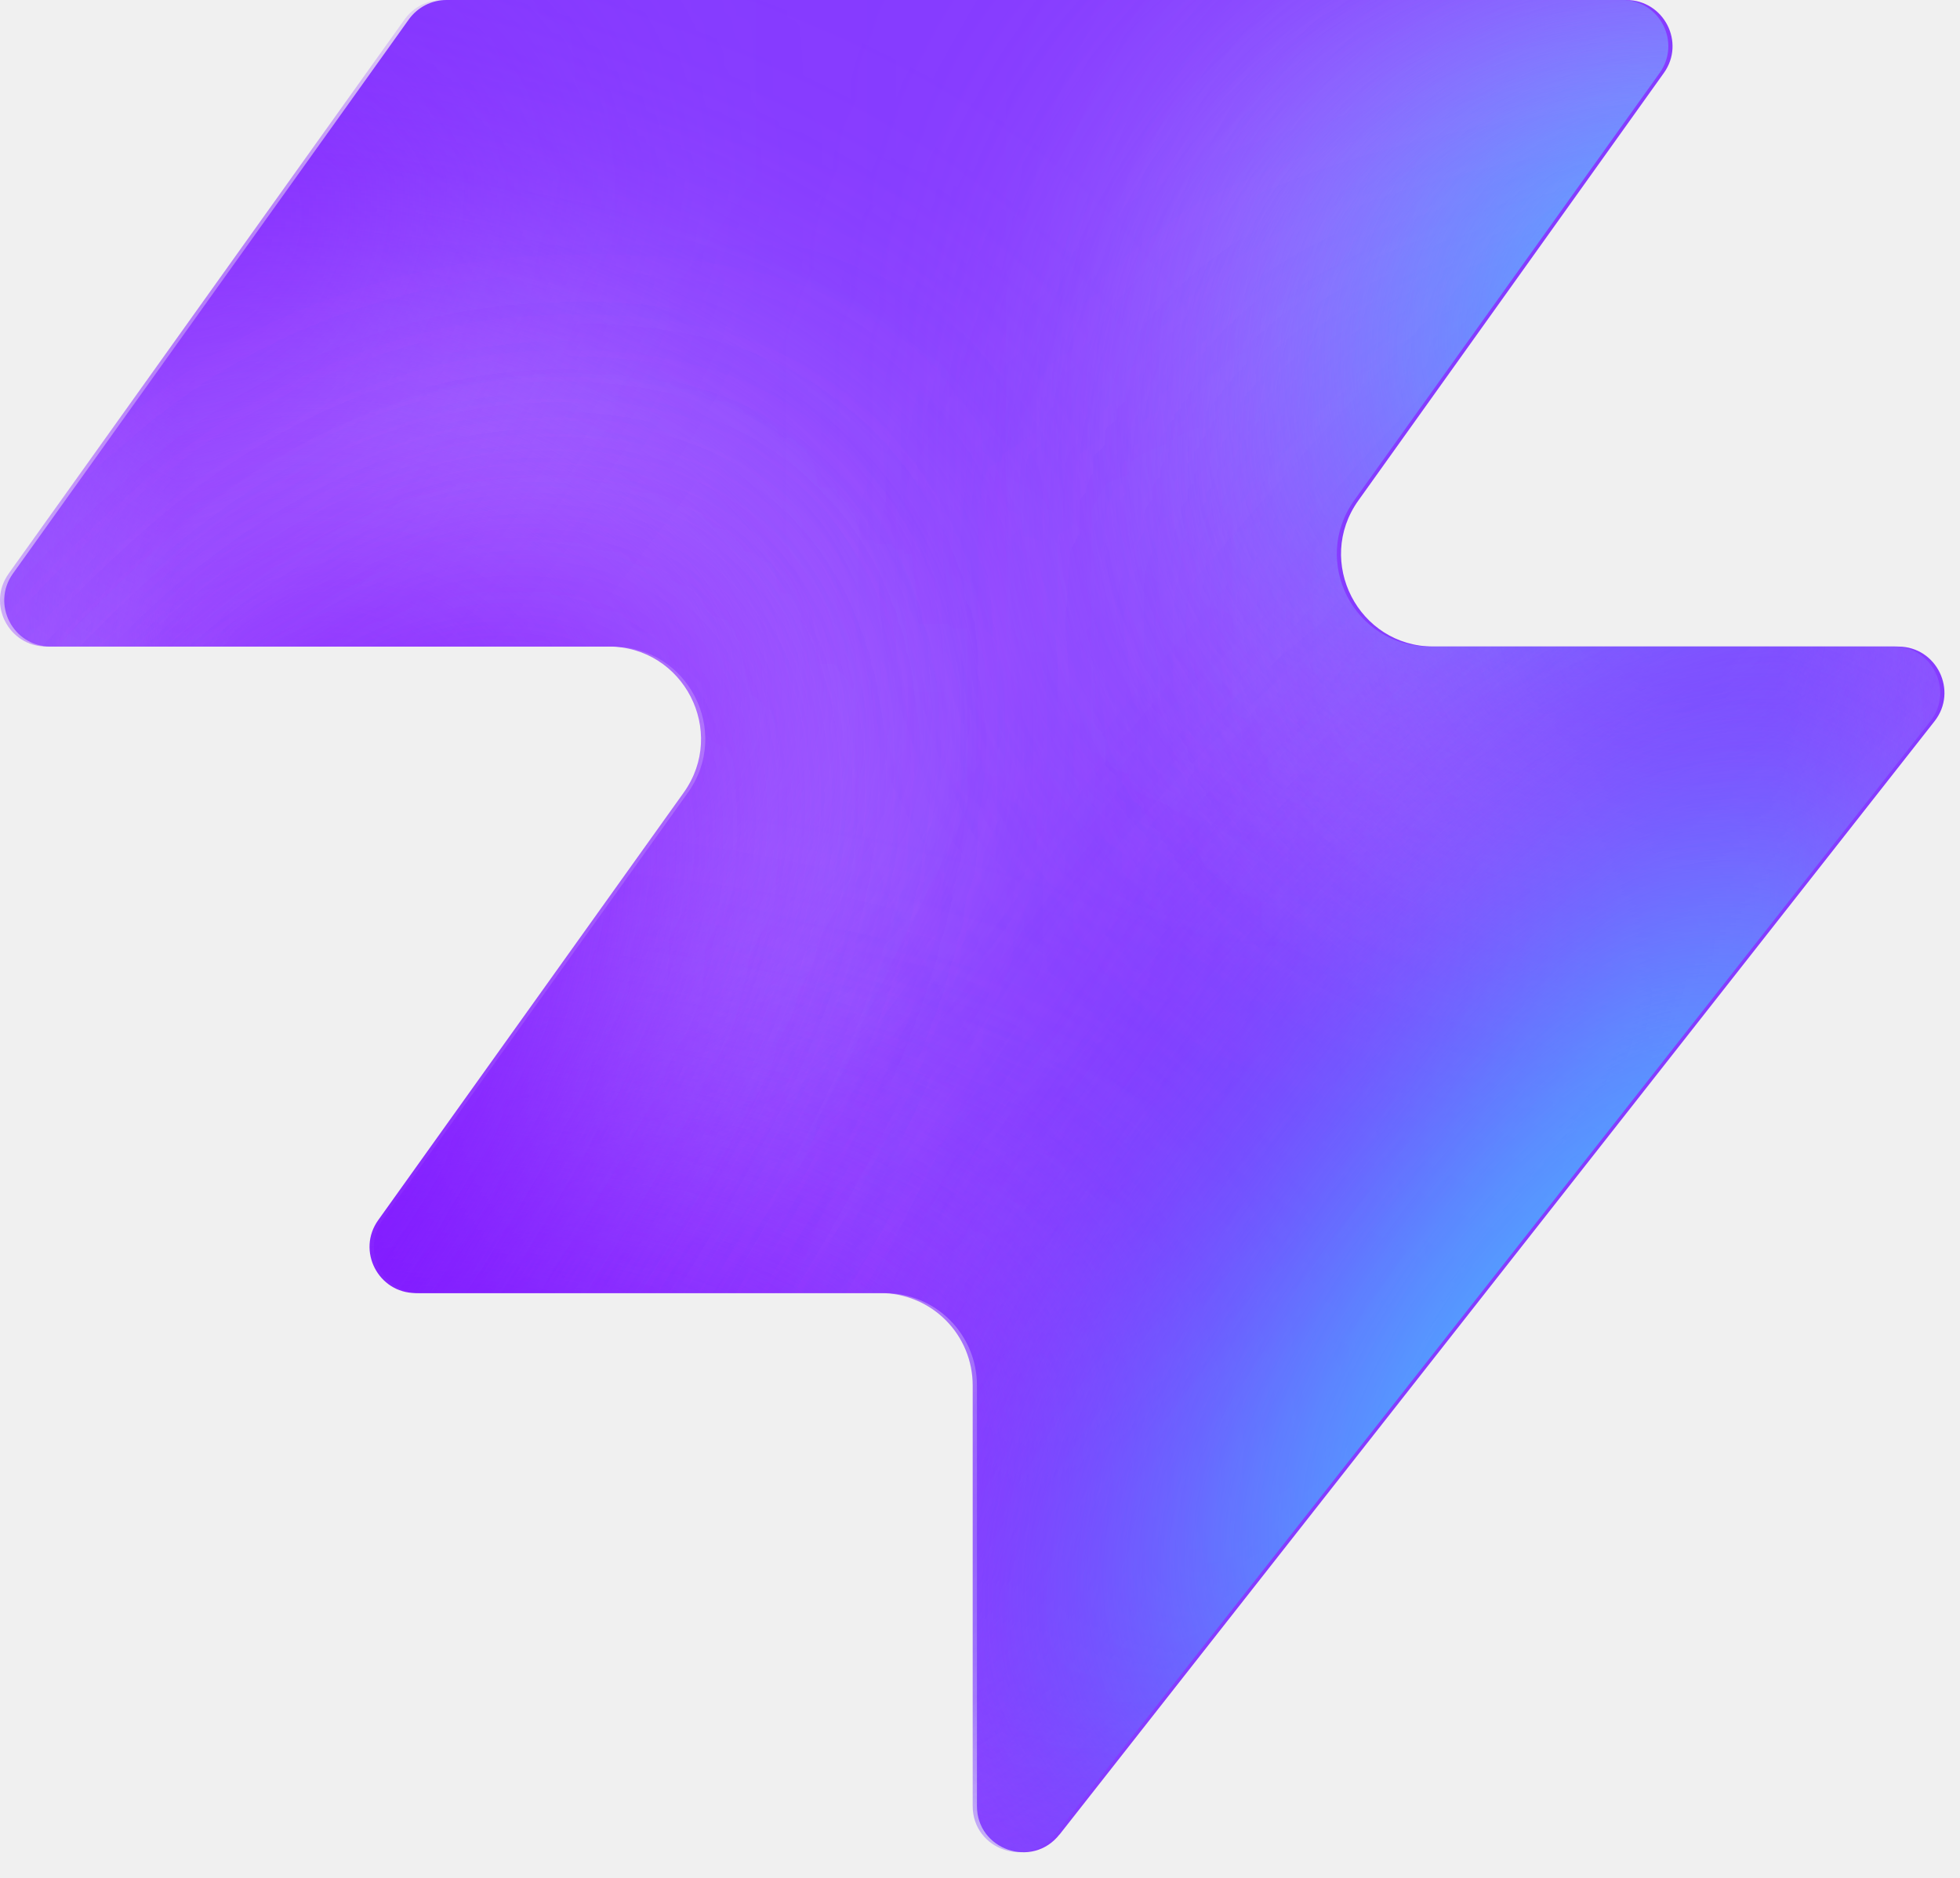
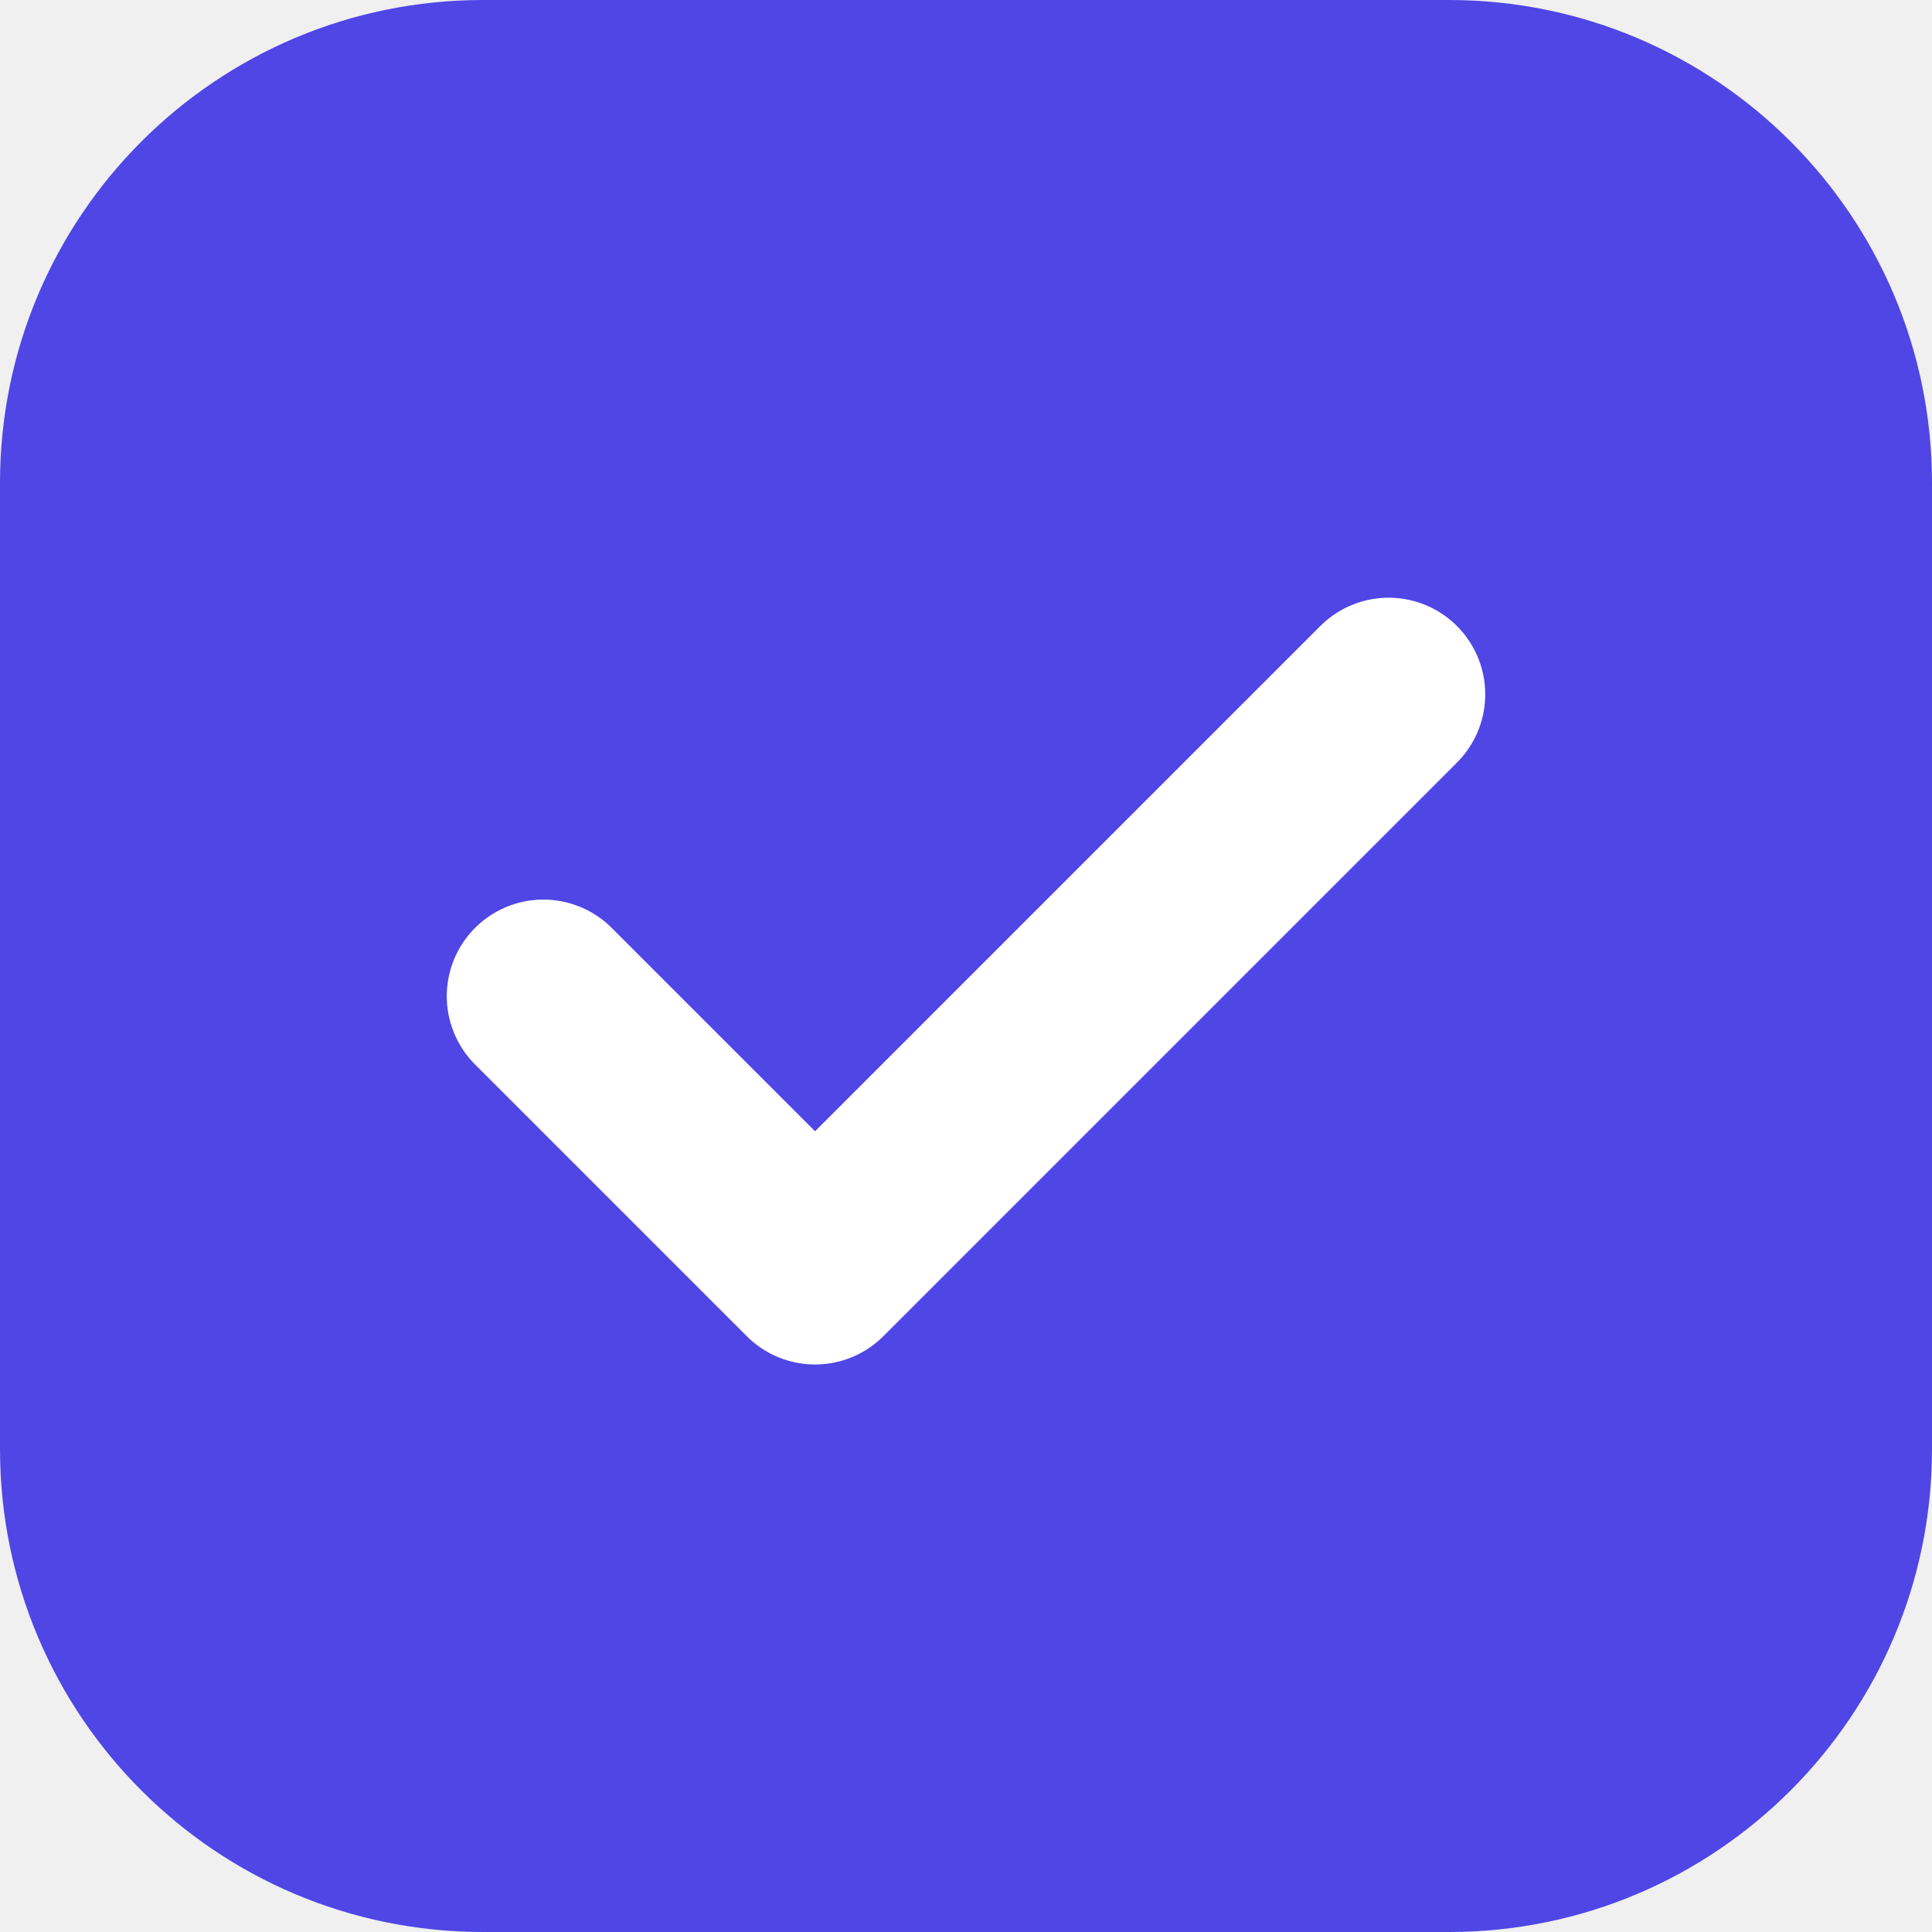
- <svg xmlns="http://www.w3.org/2000/svg" width="48" height="46" fill="none" viewBox="0 0 48 46">
-   <path fill="#863bff" d="M25.946 44.938c-.664.845-2.021.375-2.021-.698V33.937a2.26 2.26 0 0 0-2.262-2.262H10.287c-.92 0-1.456-1.04-.92-1.788l7.48-10.471c1.07-1.497 0-3.578-1.842-3.578H1.237c-.92 0-1.456-1.04-.92-1.788L10.013.474c.214-.297.556-.474.92-.474h28.894c.92 0 1.456 1.04.92 1.788l-7.48 10.471c-1.07 1.498 0 3.579 1.842 3.579h11.377c.943 0 1.473 1.088.89 1.83L25.947 44.94z" style="fill:#863bff;fill:color(display-p3 .525 .23 1);fill-opacity:1" />
-   <mask id="a" width="48" height="46" x="0" y="0" maskUnits="userSpaceOnUse" style="mask-type:alpha">
-     <path fill="#000" d="M25.842 44.938c-.664.844-2.021.375-2.021-.698V33.937a2.26 2.26 0 0 0-2.262-2.262H10.183c-.92 0-1.456-1.04-.92-1.788l7.48-10.471c1.07-1.498 0-3.579-1.842-3.579H1.133c-.92 0-1.456-1.04-.92-1.787L9.91.473c.214-.297.556-.474.92-.474h28.894c.92 0 1.456 1.04.92 1.788l-7.48 10.471c-1.07 1.498 0 3.578 1.842 3.578h11.377c.943 0 1.473 1.088.89 1.832L25.843 44.94z" style="fill:#000;fill-opacity:1" />
-   </mask>
-   <g mask="url(#a)">
-     <g filter="url(#b)">
-       <ellipse cx="5.508" cy="14.704" fill="#ede6ff" rx="5.508" ry="14.704" style="fill:#ede6ff;fill:color(display-p3 .927 .903 1);fill-opacity:1" transform="matrix(.00324 1 1 -.00324 -4.47 31.516)" />
-     </g>
-     <g filter="url(#c)">
-       <ellipse cx="10.399" cy="29.851" fill="#ede6ff" rx="10.399" ry="29.851" style="fill:#ede6ff;fill:color(display-p3 .927 .903 1);fill-opacity:1" transform="matrix(.00324 1 1 -.00324 -39.328 7.883)" />
-     </g>
-     <g filter="url(#d)">
-       <ellipse cx="5.508" cy="30.487" fill="#7e14ff" rx="5.508" ry="30.487" style="fill:#7e14ff;fill:color(display-p3 .492 .077 1);fill-opacity:1" transform="rotate(89.814 -25.913 -14.639)scale(1 -1)" />
-     </g>
-     <g filter="url(#e)">
-       <ellipse cx="5.508" cy="30.599" fill="#7e14ff" rx="5.508" ry="30.599" style="fill:#7e14ff;fill:color(display-p3 .492 .077 1);fill-opacity:1" transform="rotate(89.814 -32.644 -3.334)scale(1 -1)" />
-     </g>
-     <g filter="url(#f)">
-       <ellipse cx="5.508" cy="30.599" fill="#7e14ff" rx="5.508" ry="30.599" style="fill:#7e14ff;fill:color(display-p3 .492 .077 1);fill-opacity:1" transform="matrix(.00324 1 1 -.00324 -34.34 30.47)" />
-     </g>
-     <g filter="url(#g)">
-       <ellipse cx="14.072" cy="22.078" fill="#ede6ff" rx="14.072" ry="22.078" style="fill:#ede6ff;fill:color(display-p3 .927 .903 1);fill-opacity:1" transform="rotate(93.35 24.506 48.493)scale(-1 1)" />
-     </g>
-     <g filter="url(#h)">
-       <ellipse cx="3.47" cy="21.501" fill="#7e14ff" rx="3.47" ry="21.501" style="fill:#7e14ff;fill:color(display-p3 .492 .077 1);fill-opacity:1" transform="rotate(89.009 28.708 47.59)scale(-1 1)" />
-     </g>
-     <g filter="url(#i)">
-       <ellipse cx="3.47" cy="21.501" fill="#7e14ff" rx="3.47" ry="21.501" style="fill:#7e14ff;fill:color(display-p3 .492 .077 1);fill-opacity:1" transform="rotate(89.009 28.708 47.59)scale(-1 1)" />
-     </g>
-     <g filter="url(#j)">
-       <ellipse cx=".387" cy="8.972" fill="#7e14ff" rx="4.407" ry="29.108" style="fill:#7e14ff;fill:color(display-p3 .492 .077 1);fill-opacity:1" transform="rotate(39.51 .387 8.972)" />
-     </g>
-     <g filter="url(#k)">
-       <ellipse cx="47.523" cy="-6.092" fill="#7e14ff" rx="4.407" ry="29.108" style="fill:#7e14ff;fill:color(display-p3 .492 .077 1);fill-opacity:1" transform="rotate(37.892 47.523 -6.092)" />
-     </g>
-     <g filter="url(#l)">
-       <ellipse cx="41.412" cy="6.333" fill="#47bfff" rx="5.971" ry="9.665" style="fill:#47bfff;fill:color(display-p3 .28 .748 1);fill-opacity:1" transform="rotate(37.892 41.412 6.333)" />
-     </g>
-     <g filter="url(#m)">
-       <ellipse cx="-1.879" cy="38.332" fill="#7e14ff" rx="4.407" ry="29.108" style="fill:#7e14ff;fill:color(display-p3 .492 .077 1);fill-opacity:1" transform="rotate(37.892 -1.88 38.332)" />
-     </g>
-     <g filter="url(#n)">
-       <ellipse cx="-1.879" cy="38.332" fill="#7e14ff" rx="4.407" ry="29.108" style="fill:#7e14ff;fill:color(display-p3 .492 .077 1);fill-opacity:1" transform="rotate(37.892 -1.88 38.332)" />
-     </g>
-     <g filter="url(#o)">
-       <ellipse cx="35.651" cy="29.907" fill="#7e14ff" rx="4.407" ry="29.108" style="fill:#7e14ff;fill:color(display-p3 .492 .077 1);fill-opacity:1" transform="rotate(37.892 35.651 29.907)" />
-     </g>
-     <g filter="url(#p)">
-       <ellipse cx="38.418" cy="32.4" fill="#47bfff" rx="5.971" ry="15.297" style="fill:#47bfff;fill:color(display-p3 .28 .748 1);fill-opacity:1" transform="rotate(37.892 38.418 32.4)" />
-     </g>
-   </g>
-   <defs>
-     <filter id="b" width="60.045" height="41.654" x="-19.77" y="16.149" color-interpolation-filters="sRGB" filterUnits="userSpaceOnUse">
-       <feFlood flood-opacity="0" result="BackgroundImageFix" />
-       <feBlend in="SourceGraphic" in2="BackgroundImageFix" result="shape" />
-       <feGaussianBlur result="effect1_foregroundBlur_2002_17158" stdDeviation="7.659" />
-     </filter>
-     <filter id="c" width="90.34" height="51.437" x="-54.613" y="-7.533" color-interpolation-filters="sRGB" filterUnits="userSpaceOnUse">
-       <feFlood flood-opacity="0" result="BackgroundImageFix" />
-       <feBlend in="SourceGraphic" in2="BackgroundImageFix" result="shape" />
-       <feGaussianBlur result="effect1_foregroundBlur_2002_17158" stdDeviation="7.659" />
-     </filter>
-     <filter id="d" width="79.355" height="29.4" x="-49.64" y="2.03" color-interpolation-filters="sRGB" filterUnits="userSpaceOnUse">
-       <feFlood flood-opacity="0" result="BackgroundImageFix" />
-       <feBlend in="SourceGraphic" in2="BackgroundImageFix" result="shape" />
-       <feGaussianBlur result="effect1_foregroundBlur_2002_17158" stdDeviation="4.596" />
-     </filter>
-     <filter id="e" width="79.579" height="29.4" x="-45.045" y="20.029" color-interpolation-filters="sRGB" filterUnits="userSpaceOnUse">
-       <feFlood flood-opacity="0" result="BackgroundImageFix" />
-       <feBlend in="SourceGraphic" in2="BackgroundImageFix" result="shape" />
-       <feGaussianBlur result="effect1_foregroundBlur_2002_17158" stdDeviation="4.596" />
-     </filter>
-     <filter id="f" width="79.579" height="29.4" x="-43.513" y="21.178" color-interpolation-filters="sRGB" filterUnits="userSpaceOnUse">
-       <feFlood flood-opacity="0" result="BackgroundImageFix" />
-       <feBlend in="SourceGraphic" in2="BackgroundImageFix" result="shape" />
-       <feGaussianBlur result="effect1_foregroundBlur_2002_17158" stdDeviation="4.596" />
-     </filter>
-     <filter id="g" width="74.749" height="58.852" x="15.756" y="-17.901" color-interpolation-filters="sRGB" filterUnits="userSpaceOnUse">
-       <feFlood flood-opacity="0" result="BackgroundImageFix" />
-       <feBlend in="SourceGraphic" in2="BackgroundImageFix" result="shape" />
-       <feGaussianBlur result="effect1_foregroundBlur_2002_17158" stdDeviation="7.659" />
-     </filter>
-     <filter id="h" width="61.377" height="25.362" x="23.548" y="2.284" color-interpolation-filters="sRGB" filterUnits="userSpaceOnUse">
-       <feFlood flood-opacity="0" result="BackgroundImageFix" />
-       <feBlend in="SourceGraphic" in2="BackgroundImageFix" result="shape" />
-       <feGaussianBlur result="effect1_foregroundBlur_2002_17158" stdDeviation="4.596" />
-     </filter>
-     <filter id="i" width="61.377" height="25.362" x="23.548" y="2.284" color-interpolation-filters="sRGB" filterUnits="userSpaceOnUse">
-       <feFlood flood-opacity="0" result="BackgroundImageFix" />
-       <feBlend in="SourceGraphic" in2="BackgroundImageFix" result="shape" />
-       <feGaussianBlur result="effect1_foregroundBlur_2002_17158" stdDeviation="4.596" />
-     </filter>
-     <filter id="j" width="56.045" height="63.649" x="-27.636" y="-22.853" color-interpolation-filters="sRGB" filterUnits="userSpaceOnUse">
-       <feFlood flood-opacity="0" result="BackgroundImageFix" />
-       <feBlend in="SourceGraphic" in2="BackgroundImageFix" result="shape" />
-       <feGaussianBlur result="effect1_foregroundBlur_2002_17158" stdDeviation="4.596" />
-     </filter>
-     <filter id="k" width="54.814" height="64.646" x="20.116" y="-38.415" color-interpolation-filters="sRGB" filterUnits="userSpaceOnUse">
-       <feFlood flood-opacity="0" result="BackgroundImageFix" />
-       <feBlend in="SourceGraphic" in2="BackgroundImageFix" result="shape" />
-       <feGaussianBlur result="effect1_foregroundBlur_2002_17158" stdDeviation="4.596" />
-     </filter>
-     <filter id="l" width="33.541" height="35.313" x="24.641" y="-11.323" color-interpolation-filters="sRGB" filterUnits="userSpaceOnUse">
-       <feFlood flood-opacity="0" result="BackgroundImageFix" />
-       <feBlend in="SourceGraphic" in2="BackgroundImageFix" result="shape" />
-       <feGaussianBlur result="effect1_foregroundBlur_2002_17158" stdDeviation="4.596" />
-     </filter>
-     <filter id="m" width="54.814" height="64.646" x="-29.286" y="6.009" color-interpolation-filters="sRGB" filterUnits="userSpaceOnUse">
-       <feFlood flood-opacity="0" result="BackgroundImageFix" />
-       <feBlend in="SourceGraphic" in2="BackgroundImageFix" result="shape" />
-       <feGaussianBlur result="effect1_foregroundBlur_2002_17158" stdDeviation="4.596" />
-     </filter>
-     <filter id="n" width="54.814" height="64.646" x="-29.286" y="6.009" color-interpolation-filters="sRGB" filterUnits="userSpaceOnUse">
-       <feFlood flood-opacity="0" result="BackgroundImageFix" />
-       <feBlend in="SourceGraphic" in2="BackgroundImageFix" result="shape" />
-       <feGaussianBlur result="effect1_foregroundBlur_2002_17158" stdDeviation="4.596" />
-     </filter>
-     <filter id="o" width="54.814" height="64.646" x="8.244" y="-2.416" color-interpolation-filters="sRGB" filterUnits="userSpaceOnUse">
-       <feFlood flood-opacity="0" result="BackgroundImageFix" />
-       <feBlend in="SourceGraphic" in2="BackgroundImageFix" result="shape" />
-       <feGaussianBlur result="effect1_foregroundBlur_2002_17158" stdDeviation="4.596" />
-     </filter>
-     <filter id="p" width="39.409" height="43.623" x="18.713" y="10.588" color-interpolation-filters="sRGB" filterUnits="userSpaceOnUse">
-       <feFlood flood-opacity="0" result="BackgroundImageFix" />
-       <feBlend in="SourceGraphic" in2="BackgroundImageFix" result="shape" />
-       <feGaussianBlur result="effect1_foregroundBlur_2002_17158" stdDeviation="4.596" />
-     </filter>
-   </defs>
+ <svg xmlns="http://www.w3.org/2000/svg" viewBox="0 0 32 32">
+   <rect width="32" height="32" rx="8" fill="#4F46E5" />
+   <path d="M9 16.5l4.5 4.5L23 11.5" fill="none" stroke="#fff" stroke-width="3.2" stroke-linecap="round" stroke-linejoin="round" />
</svg>
